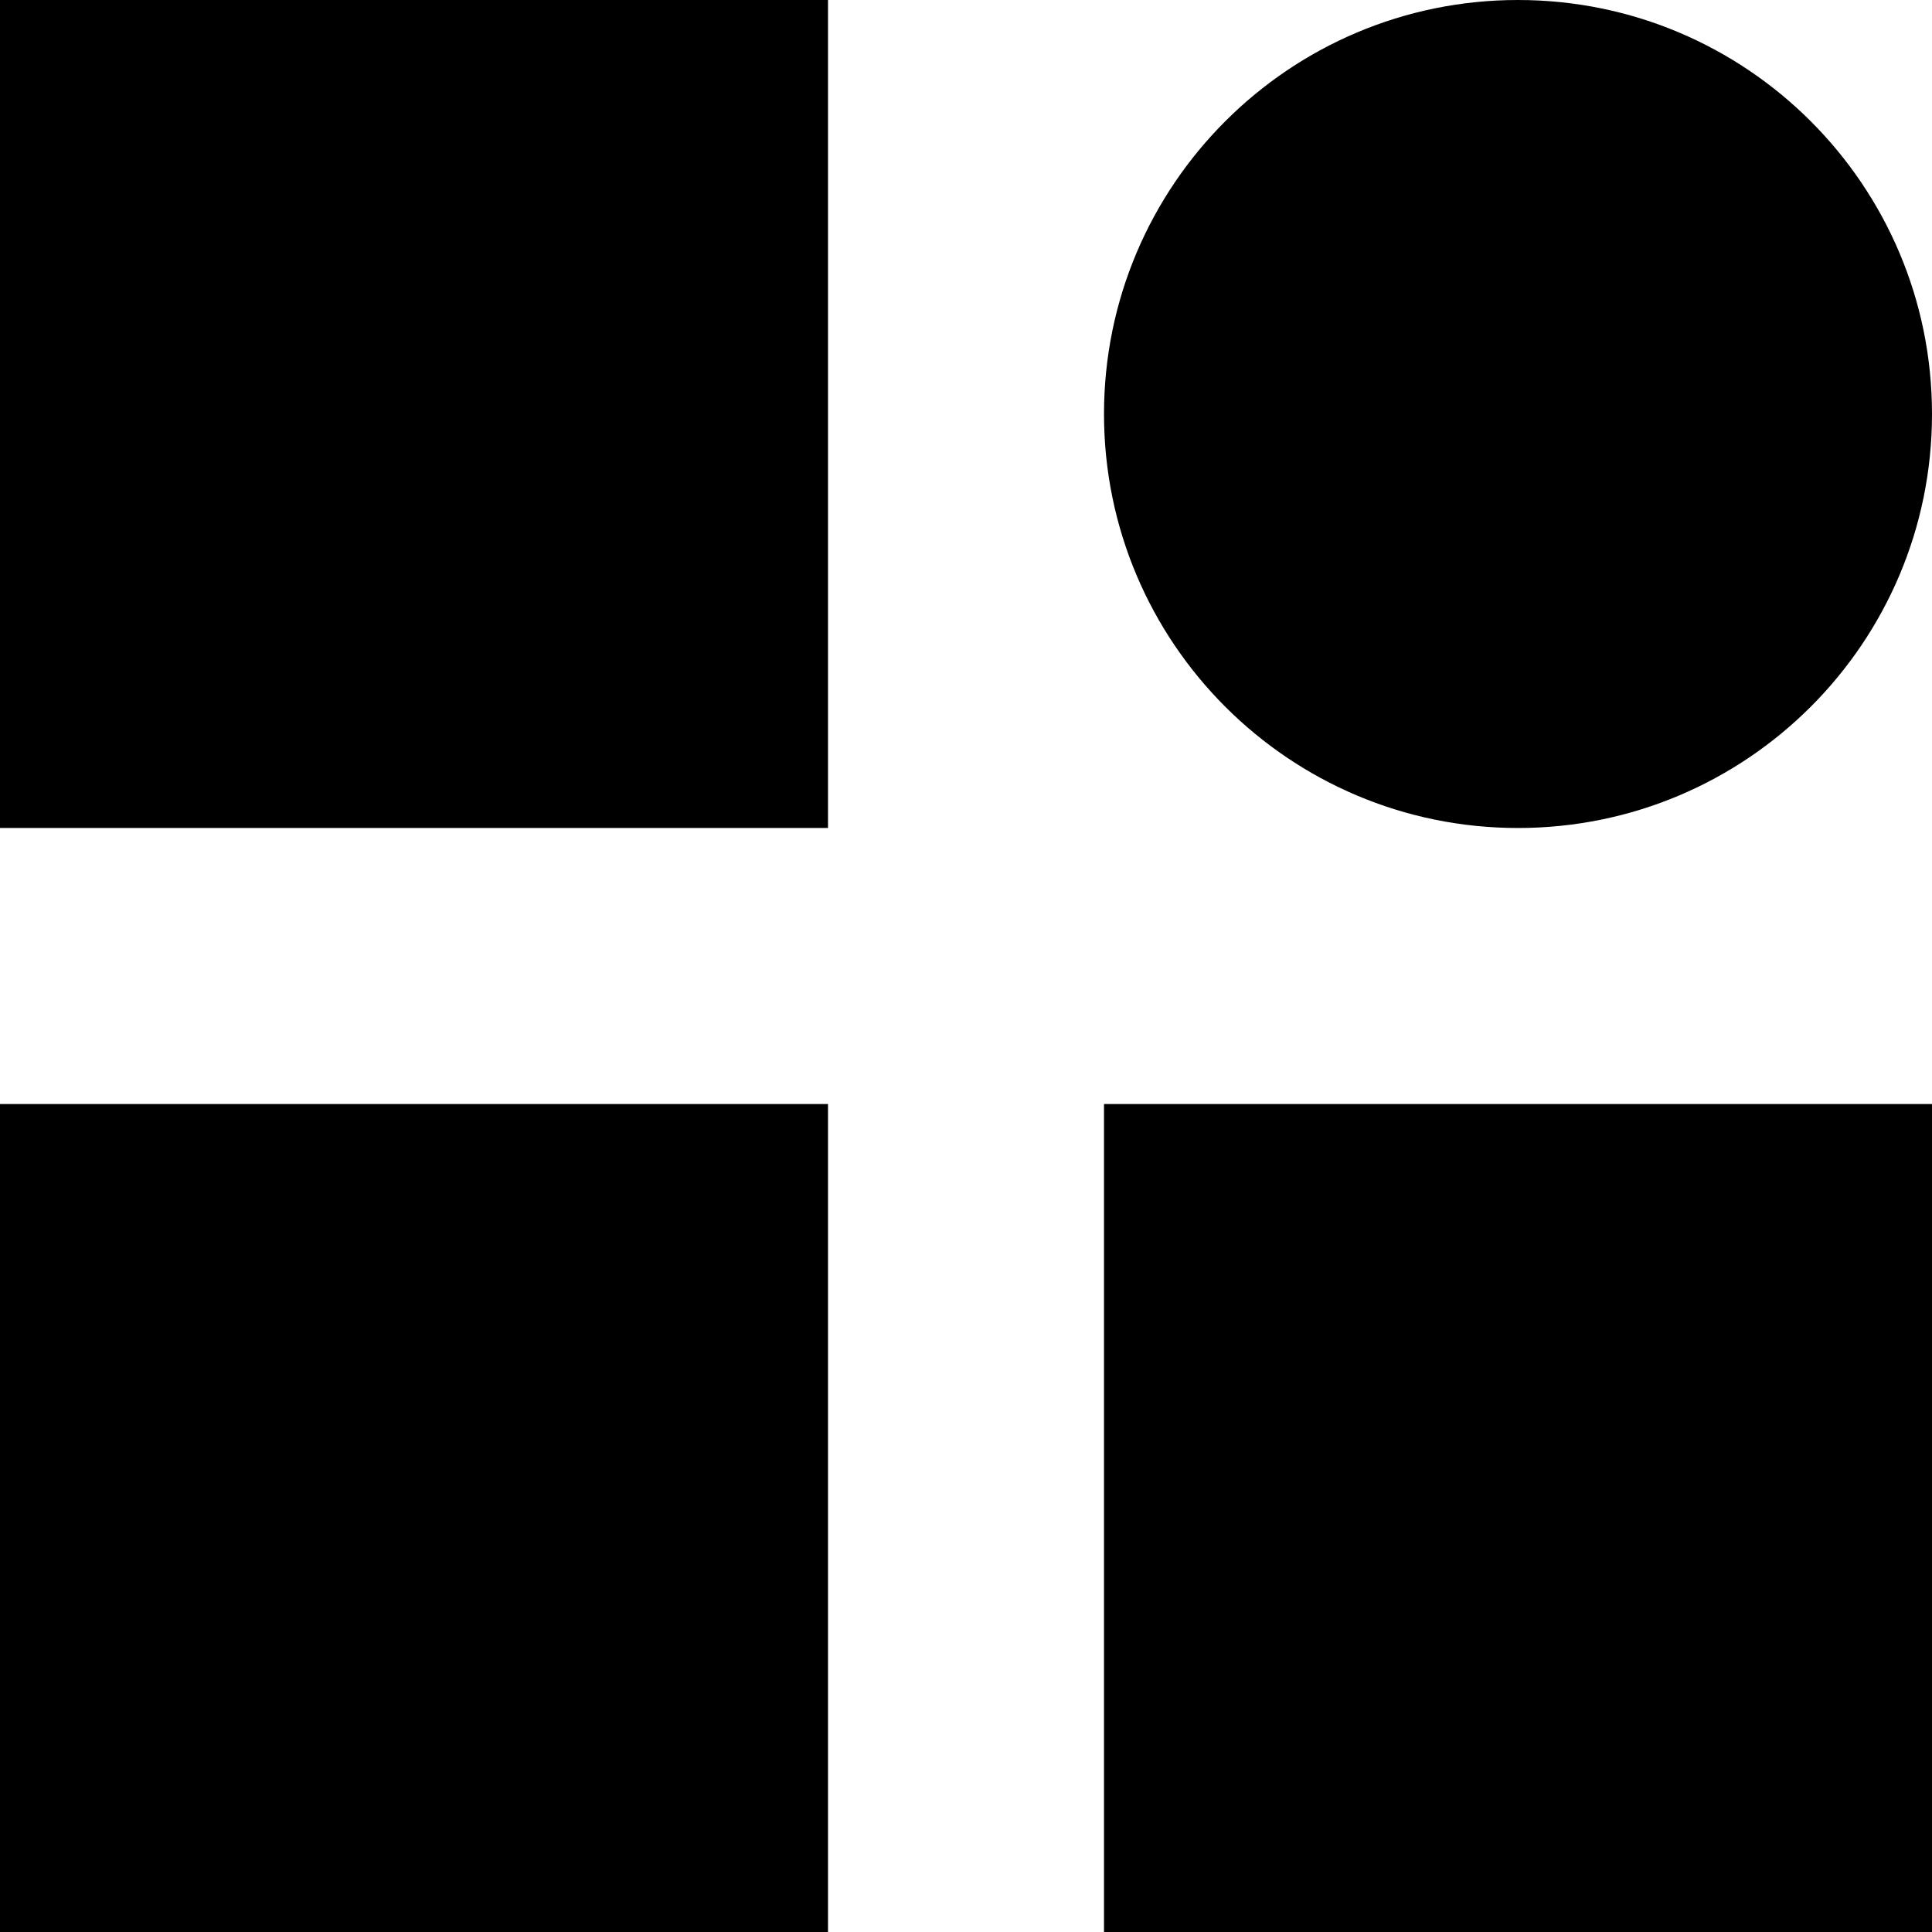
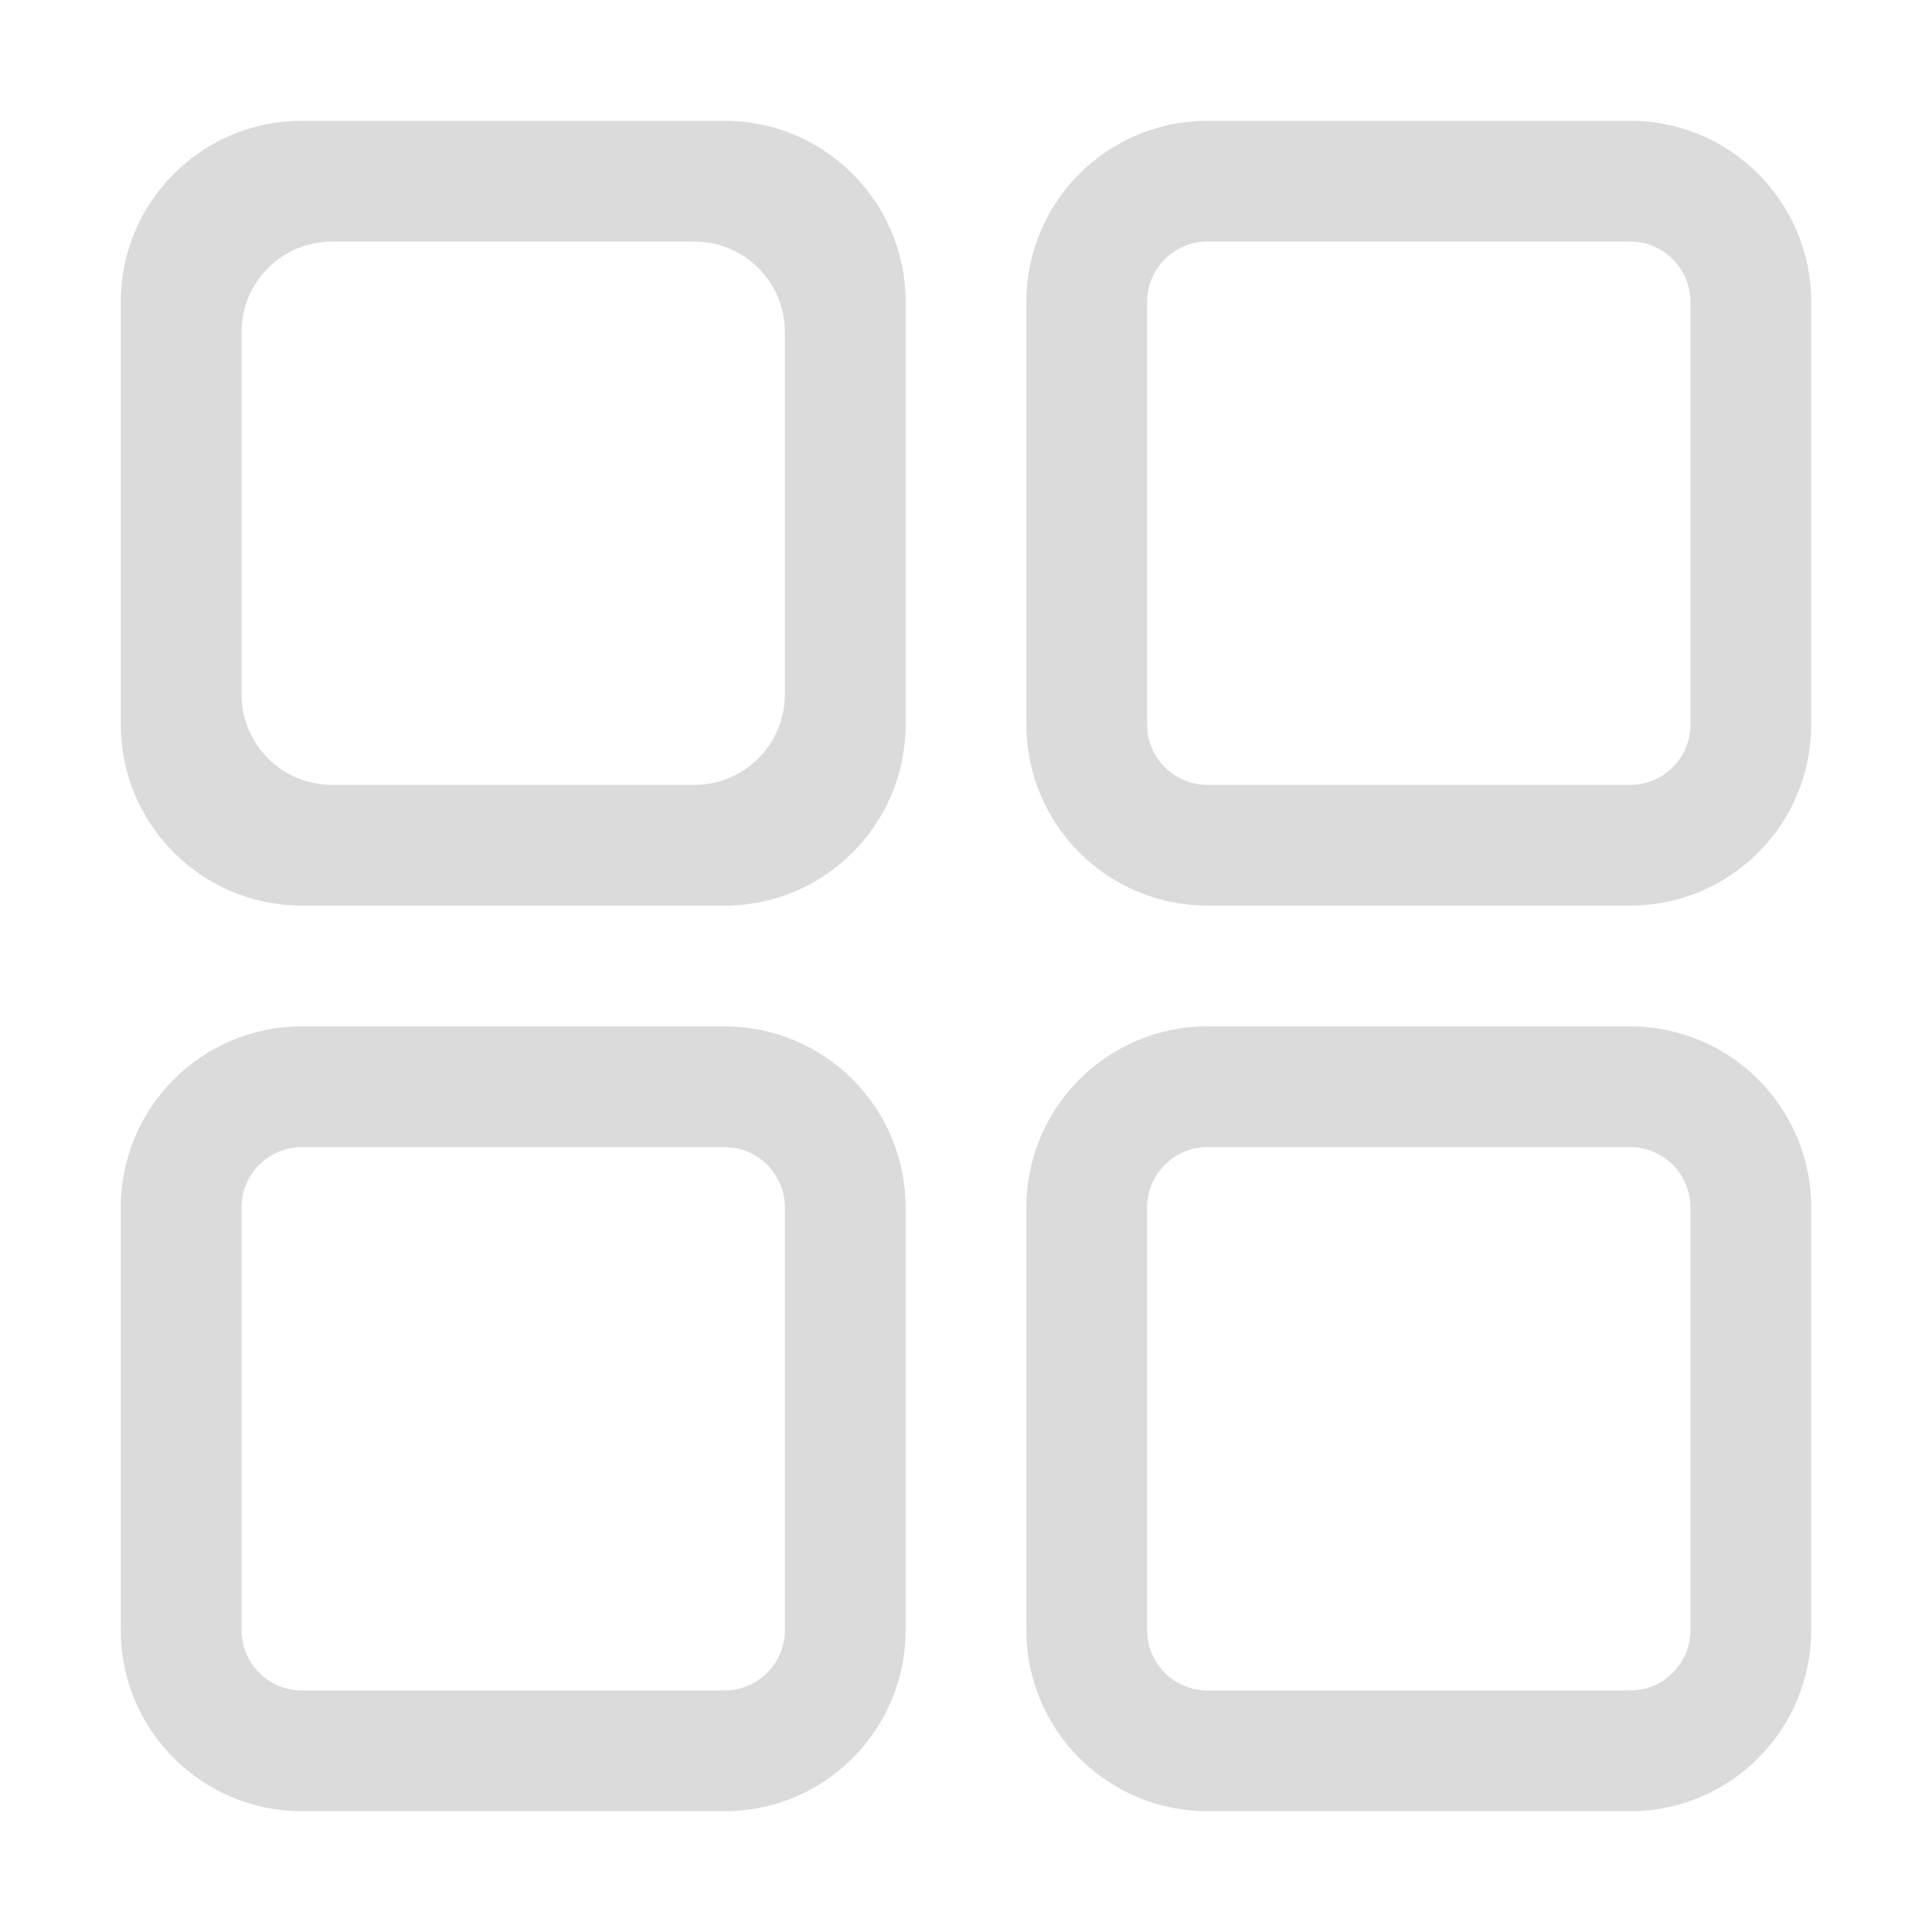
- <svg xmlns="http://www.w3.org/2000/svg" width="128" height="128">
-   <path d="M0 0h54.857v54.857H0V0zm0 73.143h54.857V128H0V73.143zm73.143 0H128V128H73.143V73.143zm27.428-18.286C115.72 54.857 128 42.577 128 27.43 128 12.28 115.72 0 100.571 0 85.423 0 73.143 12.28 73.143 27.429c0 15.148 12.28 27.428 27.428 27.428z" />
+ <svg xmlns="http://www.w3.org/2000/svg" t="1576837781375" class="icon" viewBox="0 0 1024 1024" version="1.1" p-id="3181" width="300" height="300">
+   <defs>
+     <style type="text/css" />
+   </defs>
+   <path d="M176.016 128.019c-26.509 0-47.998 21.489-47.998 47.998v191.991c0 26.509 21.489 47.998 47.998 47.998h191.991c26.509 0 47.998-21.489 47.998-47.998V176.016c0-26.509-21.489-47.998-47.998-47.998H176.016z m-15.999-63.998h223.989c53.016 0 95.995 42.979 95.995 95.995v223.989c0 53.016-42.979 95.995-95.995 95.995H160.016c-53.016 0-95.995-42.979-95.995-95.995V160.016c0-53.016 42.979-95.995 95.995-95.995z m0 543.974c-17.672 0-31.999 14.326-31.999 31.999v223.989c0 17.672 14.326 31.999 31.999 31.999h223.989c17.672 0 31.999-14.326 31.999-31.999V639.994c0-17.672-14.326-31.999-31.999-31.999H160.016z m0-63.997h223.989c53.016 0 95.995 42.979 95.995 95.995v223.989c0 53.016-42.979 95.995-95.995 95.995H160.016c-53.016 0-95.995-42.979-95.995-95.995V639.994c0-53.017 42.979-95.995 95.995-95.995zM639.994 128.019c-17.672 0-31.999 14.326-31.999 31.999v223.989c0 17.672 14.326 31.999 31.999 31.999h223.989c17.672 0 31.999-14.326 31.999-31.999V160.016c0-17.672-14.326-31.999-31.999-31.999H639.994z m0-63.998h223.989c53.016 0 95.995 42.979 95.995 95.995v223.989c0 53.016-42.979 95.995-95.995 95.995H639.994c-53.016 0-95.995-42.979-95.995-95.995V160.016c0-53.016 42.978-95.995 95.995-95.995z m0 543.974c-17.672 0-31.999 14.326-31.999 31.999v223.989c0 17.672 14.326 31.999 31.999 31.999h223.989c17.672 0 31.999-14.326 31.999-31.999V639.994c0-17.672-14.326-31.999-31.999-31.999H639.994z m0-63.997h223.989c53.016 0 95.995 42.979 95.995 95.995v223.989c0 53.016-42.979 95.995-95.995 95.995H639.994c-53.016 0-95.995-42.979-95.995-95.995V639.994c0-53.017 42.978-95.995 95.995-95.995z" p-id="3182" fill="#dbdbdb" />
</svg>
